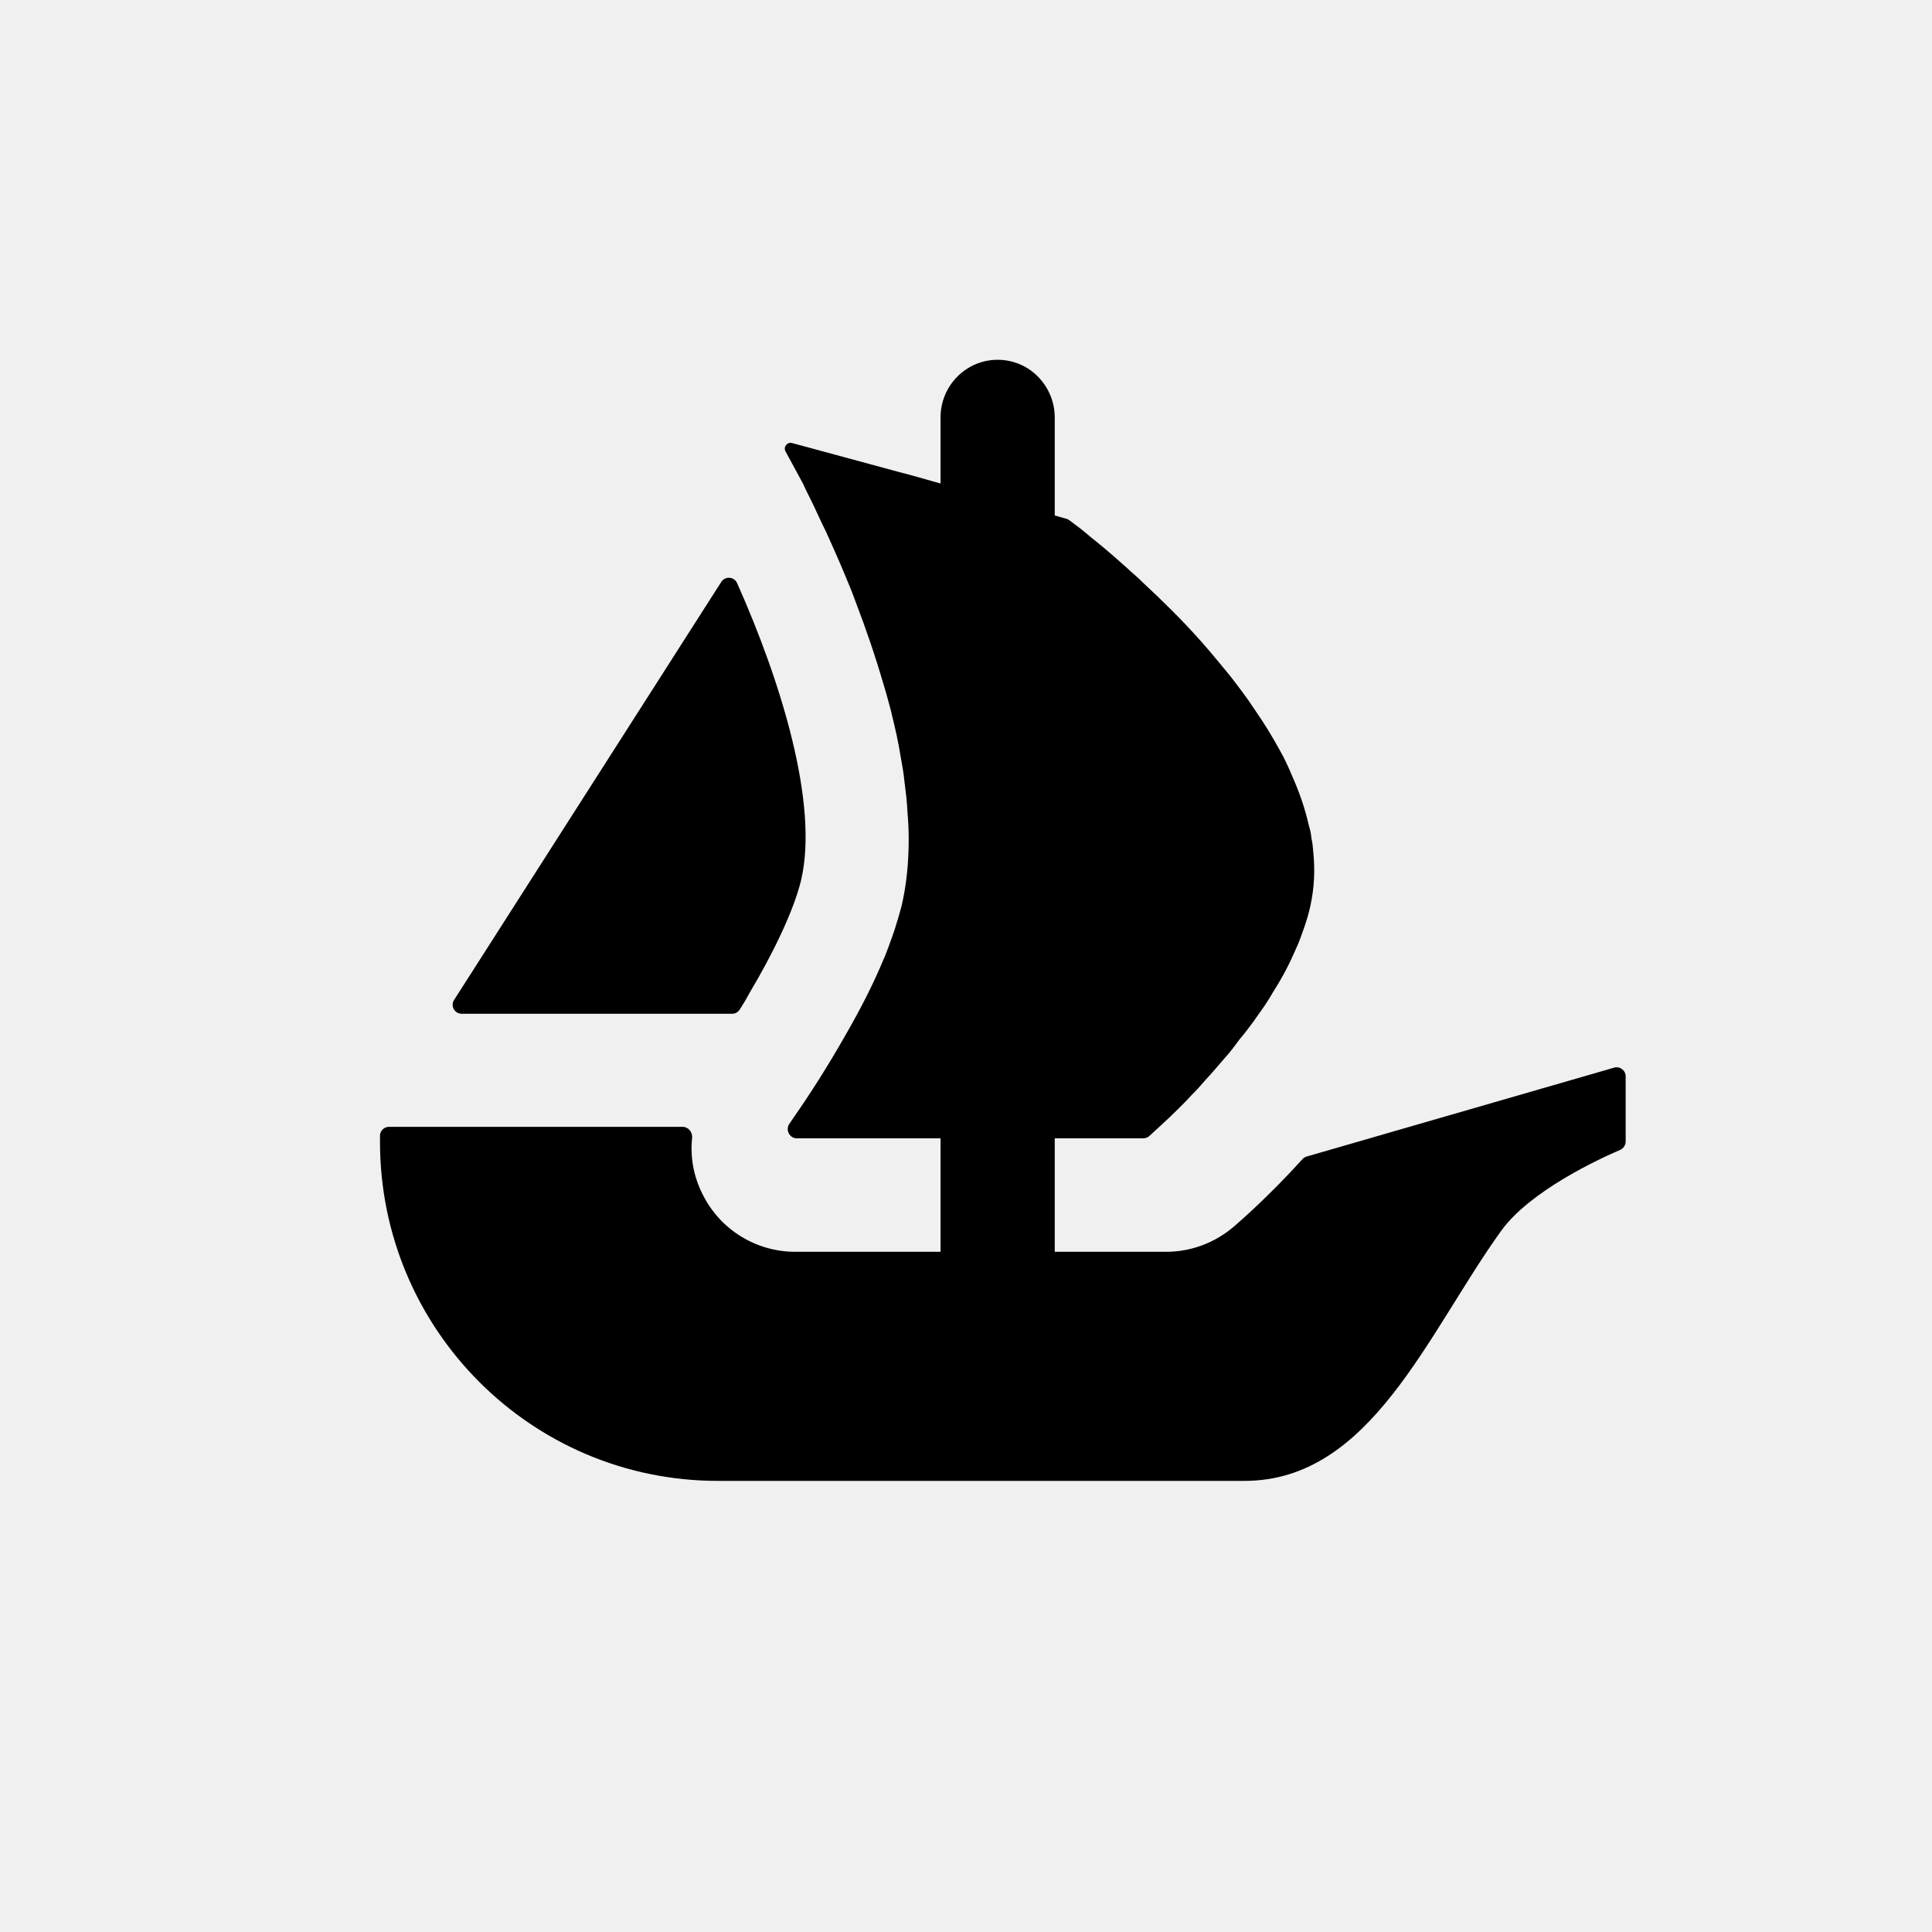
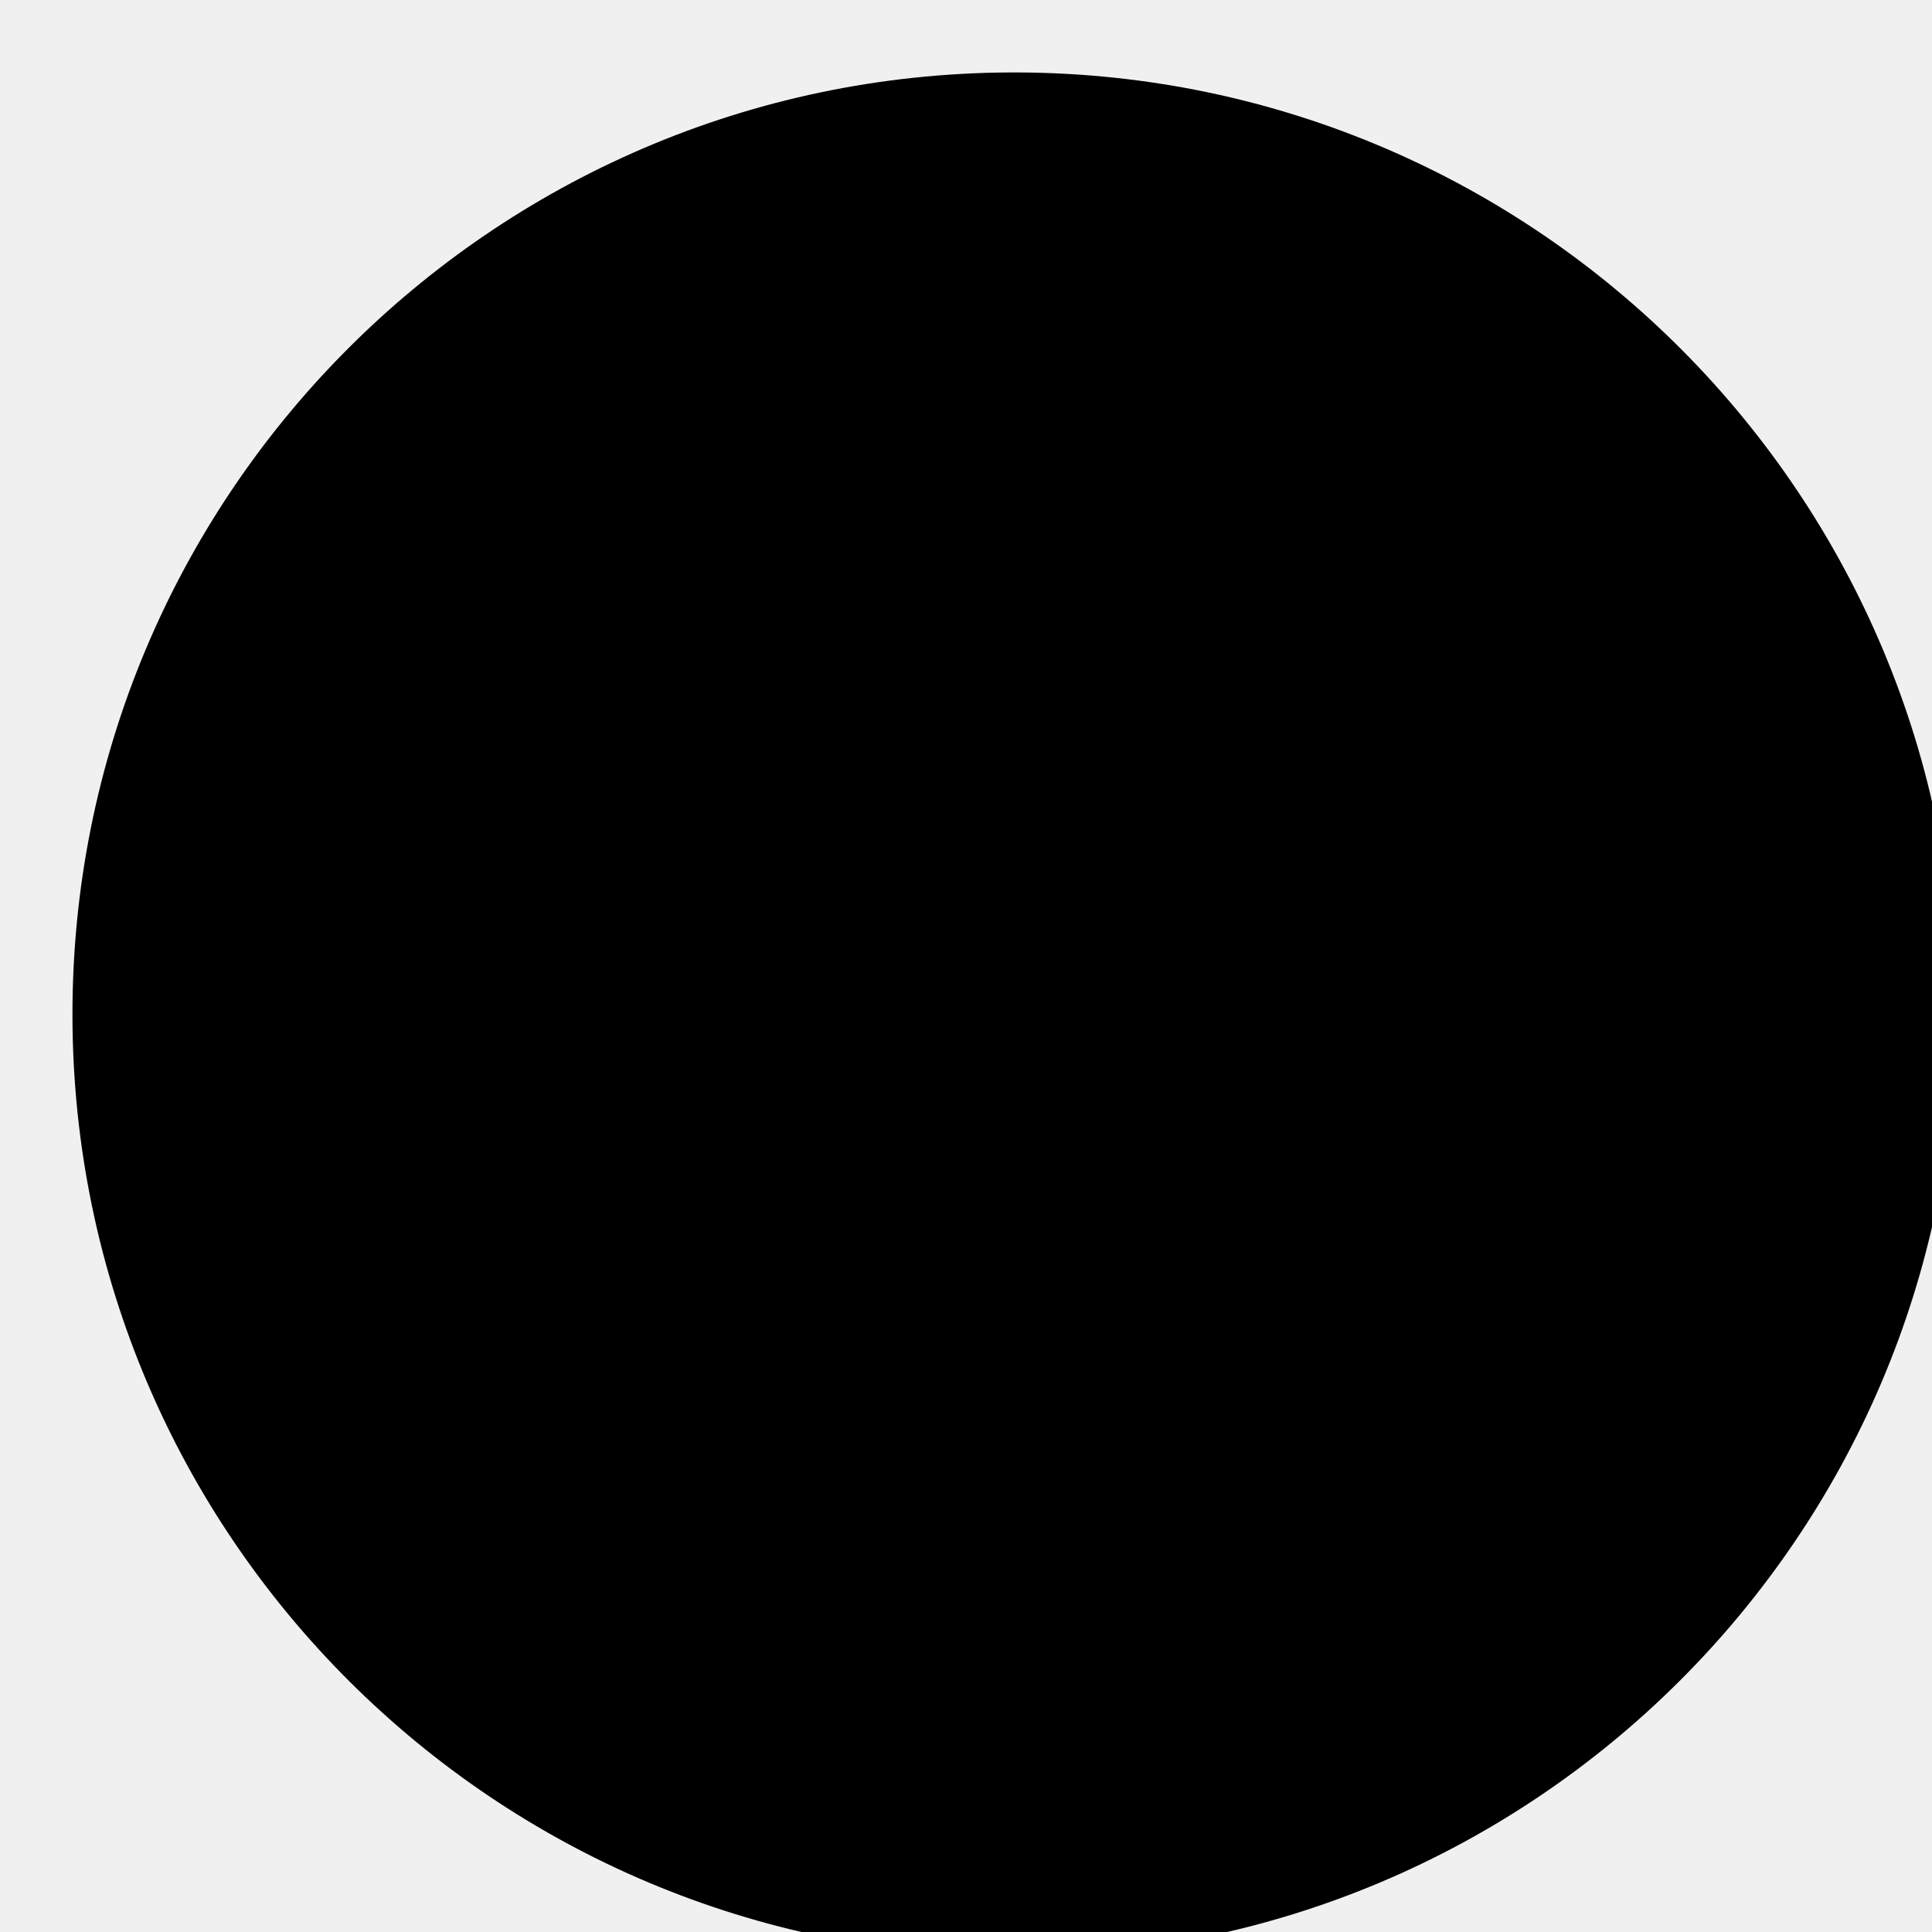
- <svg xmlns="http://www.w3.org/2000/svg" viewBox="0 0 400 400">
-   <path d="M 409.189 200 C 409.189 315.525 315.525 409.189 200 409.189 C 84.475 409.189 -9.188 315.525 -9.188 200 C -9.188 84.475 84.475 -9.188 200 -9.188 C 315.553 -9.188 409.189 84.475 409.189 200 Z" fill="white" style="fill-opacity: 0;" />
-   <path d="M 94.011 207.027 L 94.921 205.614 L 149.332 120.479 C 150.133 119.239 152.004 119.364 152.606 120.722 C 161.693 141.091 169.538 166.434 165.867 182.206 C 164.293 188.691 160.001 197.481 155.161 205.614 C 154.54 206.792 153.847 207.954 153.119 209.069 C 152.778 209.581 152.192 209.888 151.572 209.888 L 95.604 209.888 C 94.101 209.888 93.219 208.26 94.011 207.027 Z" style="" />
-   <path d="M 336.578 222.851 L 336.578 236.328 C 336.578 237.093 336.101 237.786 335.417 238.083 C 331.206 239.891 316.785 246.513 310.784 254.853 C 295.481 276.147 283.794 306.601 257.659 306.601 L 148.63 306.601 C 109.981 306.601 78.673 275.185 78.673 236.409 L 78.673 235.159 C 78.673 234.134 79.51 233.297 80.544 233.297 L 141.324 233.297 C 142.522 233.297 143.404 234.411 143.296 235.591 C 142.872 239.549 143.601 243.589 145.463 247.259 C 149.081 254.591 156.555 259.171 164.635 259.171 L 194.729 259.171 L 194.729 235.681 L 164.986 235.681 C 163.456 235.681 162.557 233.917 163.438 232.666 C 163.761 232.172 164.122 231.66 164.509 231.083 C 167.324 227.08 171.346 220.872 175.341 213.8 C 178.075 209.024 180.721 203.932 182.844 198.823 C 183.275 197.895 183.618 196.951 183.96 196.024 C 184.535 194.396 185.147 192.866 185.57 191.337 C 186.001 190.049 186.344 188.691 186.695 187.432 C 187.702 183.086 188.135 178.489 188.135 173.721 C 188.135 171.849 188.044 169.889 187.873 168.027 C 187.792 165.984 187.531 163.933 187.27 161.9 C 187.1 160.092 186.775 158.31 186.434 156.438 C 186.001 153.713 185.398 150.996 184.715 148.27 L 184.481 147.236 C 183.96 145.373 183.529 143.584 182.935 141.721 C 181.224 135.846 179.272 130.133 177.212 124.779 C 176.456 122.648 175.601 120.615 174.738 118.573 C 173.469 115.496 172.183 112.698 171.005 110.061 C 170.401 108.856 169.88 107.758 169.367 106.634 C 168.792 105.376 168.189 104.105 167.586 102.901 C 167.155 101.973 166.658 101.119 166.318 100.255 L 162.638 93.463 C 162.124 92.545 162.98 91.448 163.996 91.727 L 186.992 97.961 L 187.054 97.961 C 187.1 97.961 187.117 97.979 187.144 97.979 L 190.177 98.816 L 193.505 99.761 L 194.729 100.102 L 194.729 86.437 C 194.729 79.842 200.018 74.49 206.55 74.49 C 209.815 74.49 212.785 75.82 214.908 77.989 C 217.04 80.166 218.372 83.125 218.372 86.437 L 218.372 106.725 L 220.818 107.417 C 221.016 107.479 221.205 107.561 221.377 107.696 C 221.979 108.145 222.842 108.811 223.941 109.63 C 224.795 110.314 225.722 111.151 226.837 112.014 C 229.051 113.795 231.695 116.098 234.591 118.733 C 235.374 119.409 236.122 120.092 236.805 120.785 C 240.548 124.267 244.74 128.342 248.734 132.859 C 249.859 134.127 250.956 135.415 252.073 136.773 C 253.189 138.149 254.367 139.507 255.402 140.856 C 256.751 142.656 258.217 144.527 259.485 146.489 C 260.079 147.406 260.771 148.35 261.357 149.278 C 262.985 151.751 264.425 154.307 265.802 156.862 C 266.386 158.049 266.988 159.335 267.501 160.604 C 269.031 164.023 270.228 167.504 271.002 170.986 C 271.244 171.741 271.416 172.552 271.496 173.289 L 271.496 173.46 C 271.757 174.487 271.838 175.583 271.928 176.709 C 272.27 180.271 272.099 183.843 271.325 187.432 C 271.002 188.952 270.578 190.401 270.057 191.921 C 269.545 193.378 269.031 194.909 268.356 196.348 C 267.07 199.335 265.55 202.321 263.741 205.12 C 263.165 206.154 262.473 207.243 261.789 208.277 C 261.033 209.374 260.259 210.4 259.576 211.418 C 258.622 212.703 257.615 214.062 256.58 215.258 C 255.662 216.528 254.718 217.795 253.683 218.92 C 252.243 220.611 250.867 222.222 249.428 223.769 C 248.565 224.785 247.646 225.811 246.693 226.738 C 245.765 227.772 244.831 228.691 243.968 229.554 C 242.528 230.994 241.322 232.109 240.314 233.036 L 237.948 235.205 C 237.606 235.511 237.156 235.681 236.68 235.681 L 218.372 235.681 L 218.372 259.171 L 241.411 259.171 C 246.567 259.171 251.471 257.345 255.42 253.989 C 256.777 252.811 262.688 247.691 269.67 239.98 C 269.904 239.72 270.21 239.532 270.551 239.442 L 334.193 221.044 C 335.373 220.702 336.578 221.6 336.578 222.851 Z" style="" />
+ <svg xmlns="http://www.w3.org/2000/svg" version="1.1" id="Layer_1" x="0px" y="0px" viewBox="0 0 400 400" style="enable-background:new 0 0 400 400;" xml:space="preserve">
+   <path stroke-width="26" d="M209,15a195,195 0 1,0 2,0z" />
+   <path stroke-width="18" d="m210,15v390m195-195H15M59,90a260,260 0 0,0 302,0 m0,240 a260,260 0 0,0-302,0M195,20a250,250 0 0,0 0,382 m30,0 a250,250 0 0,0 0-382" />
</svg>
